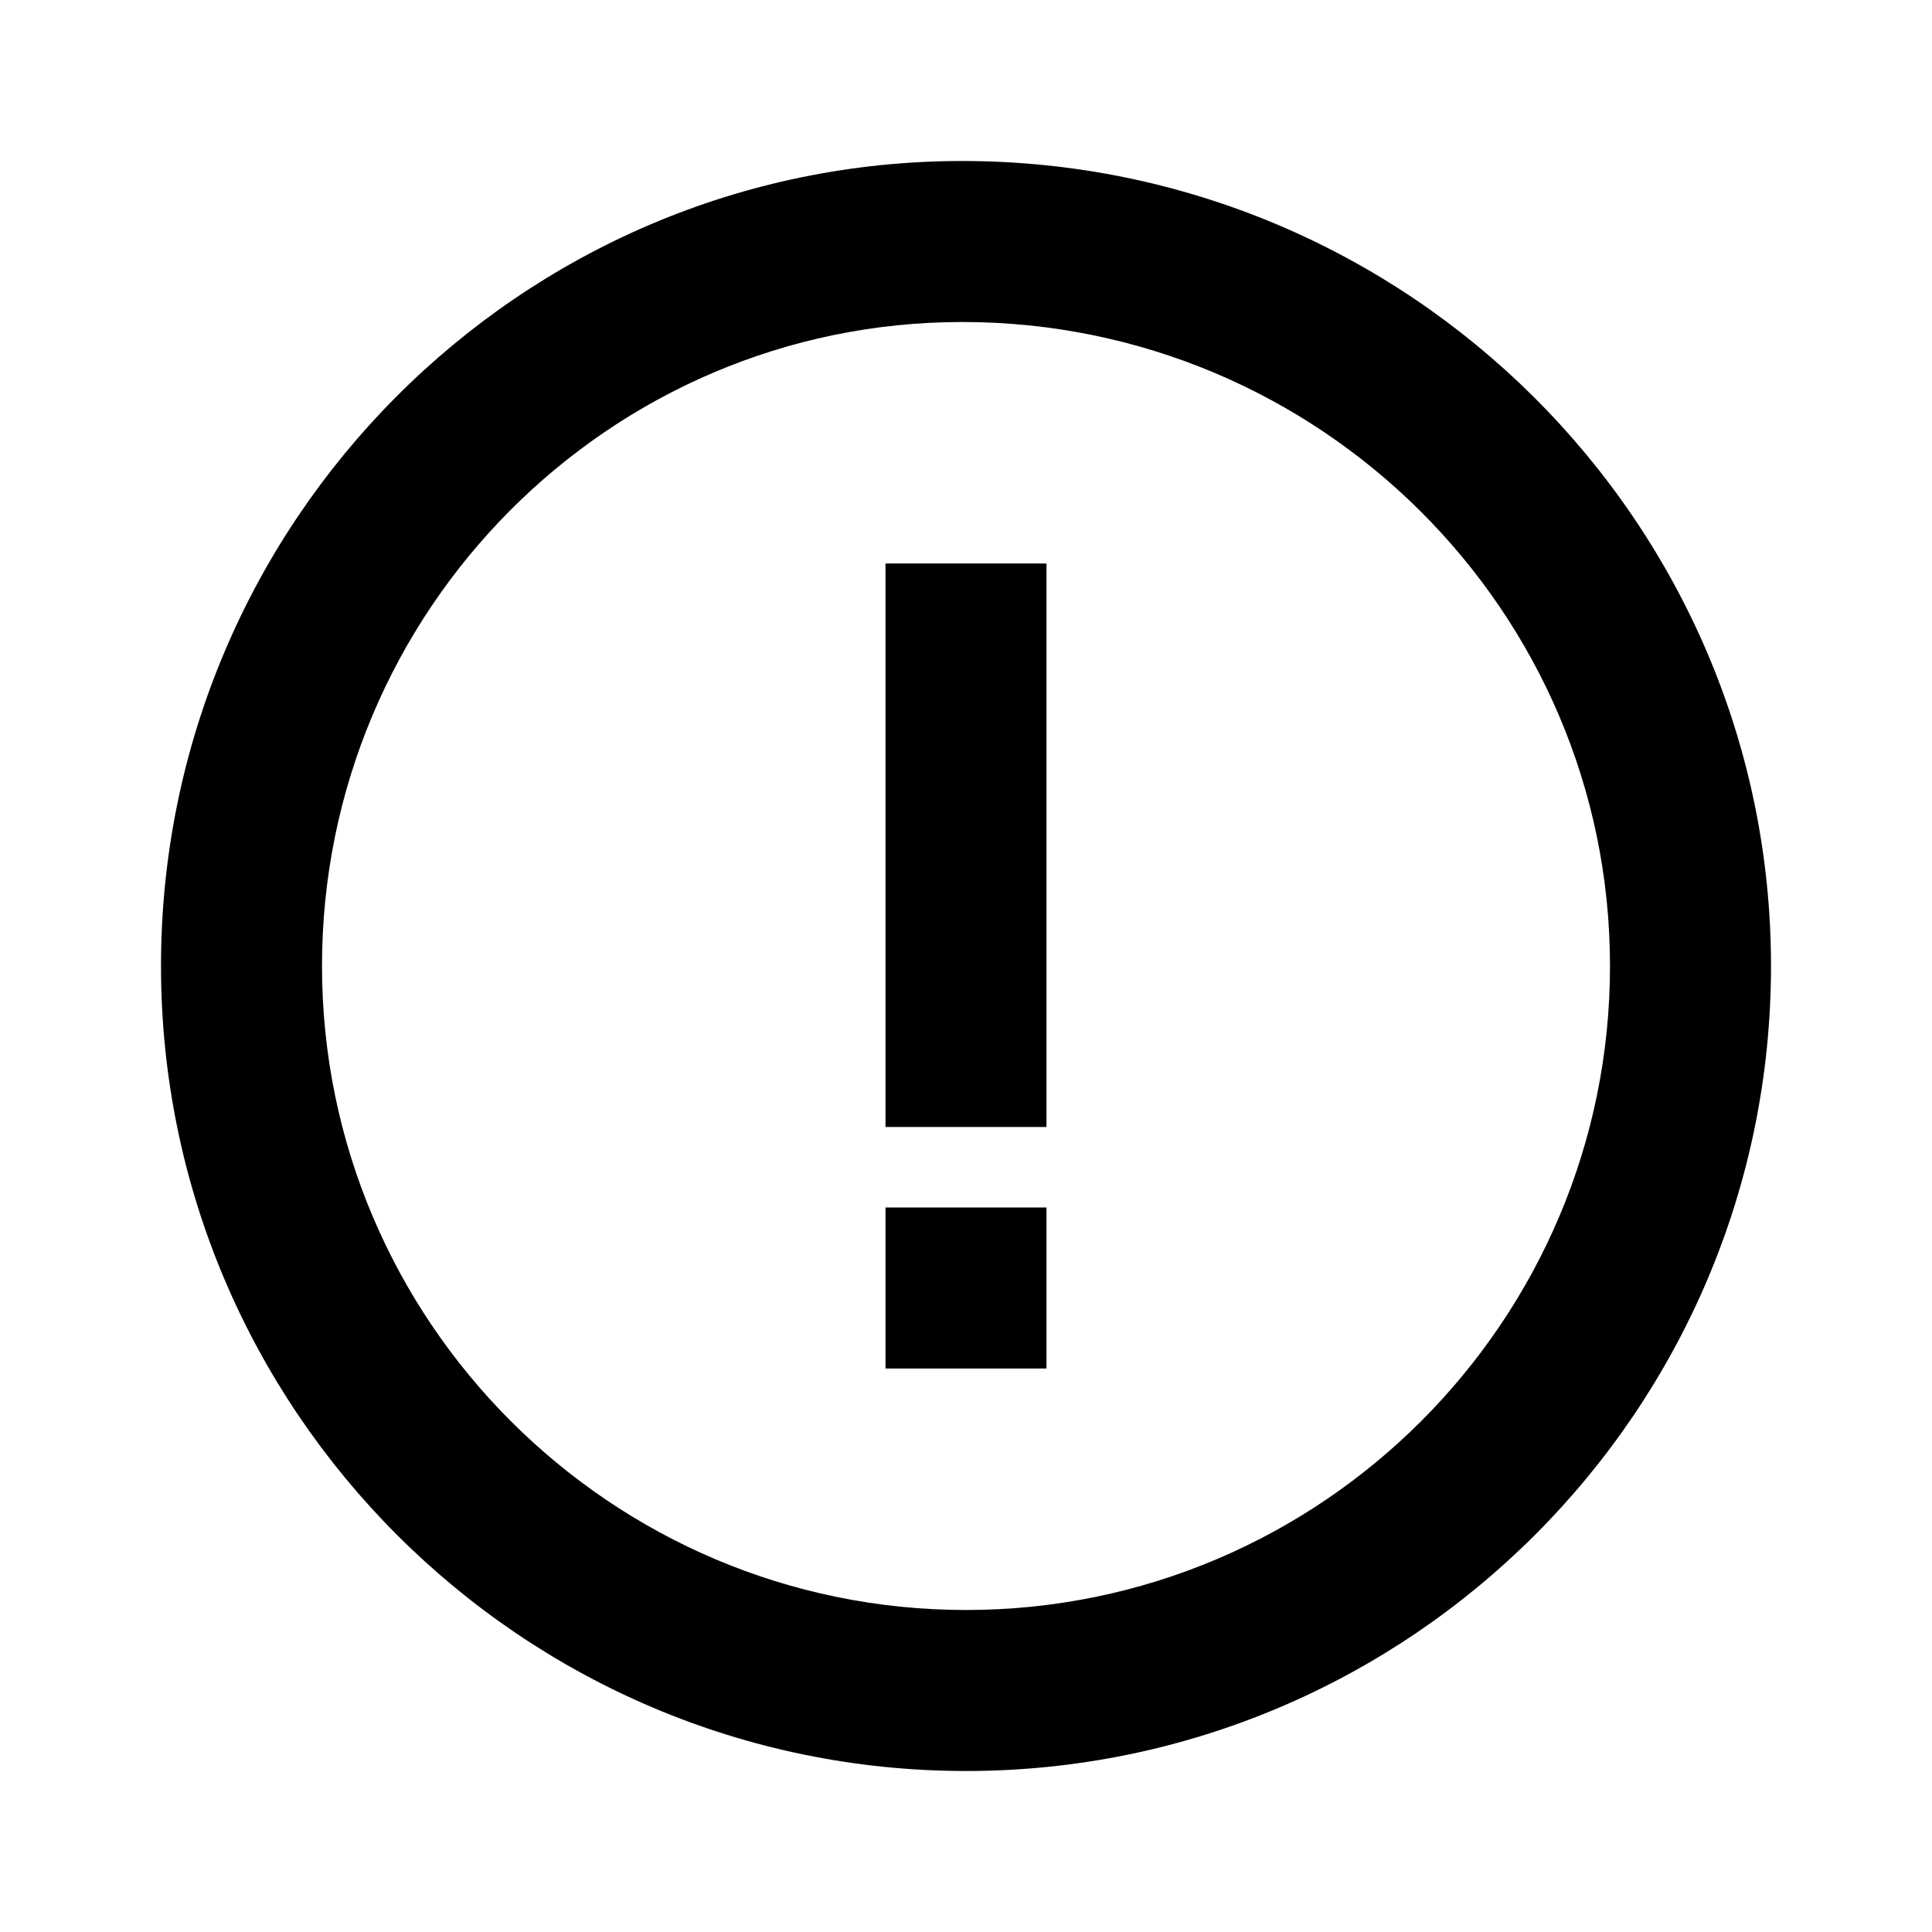
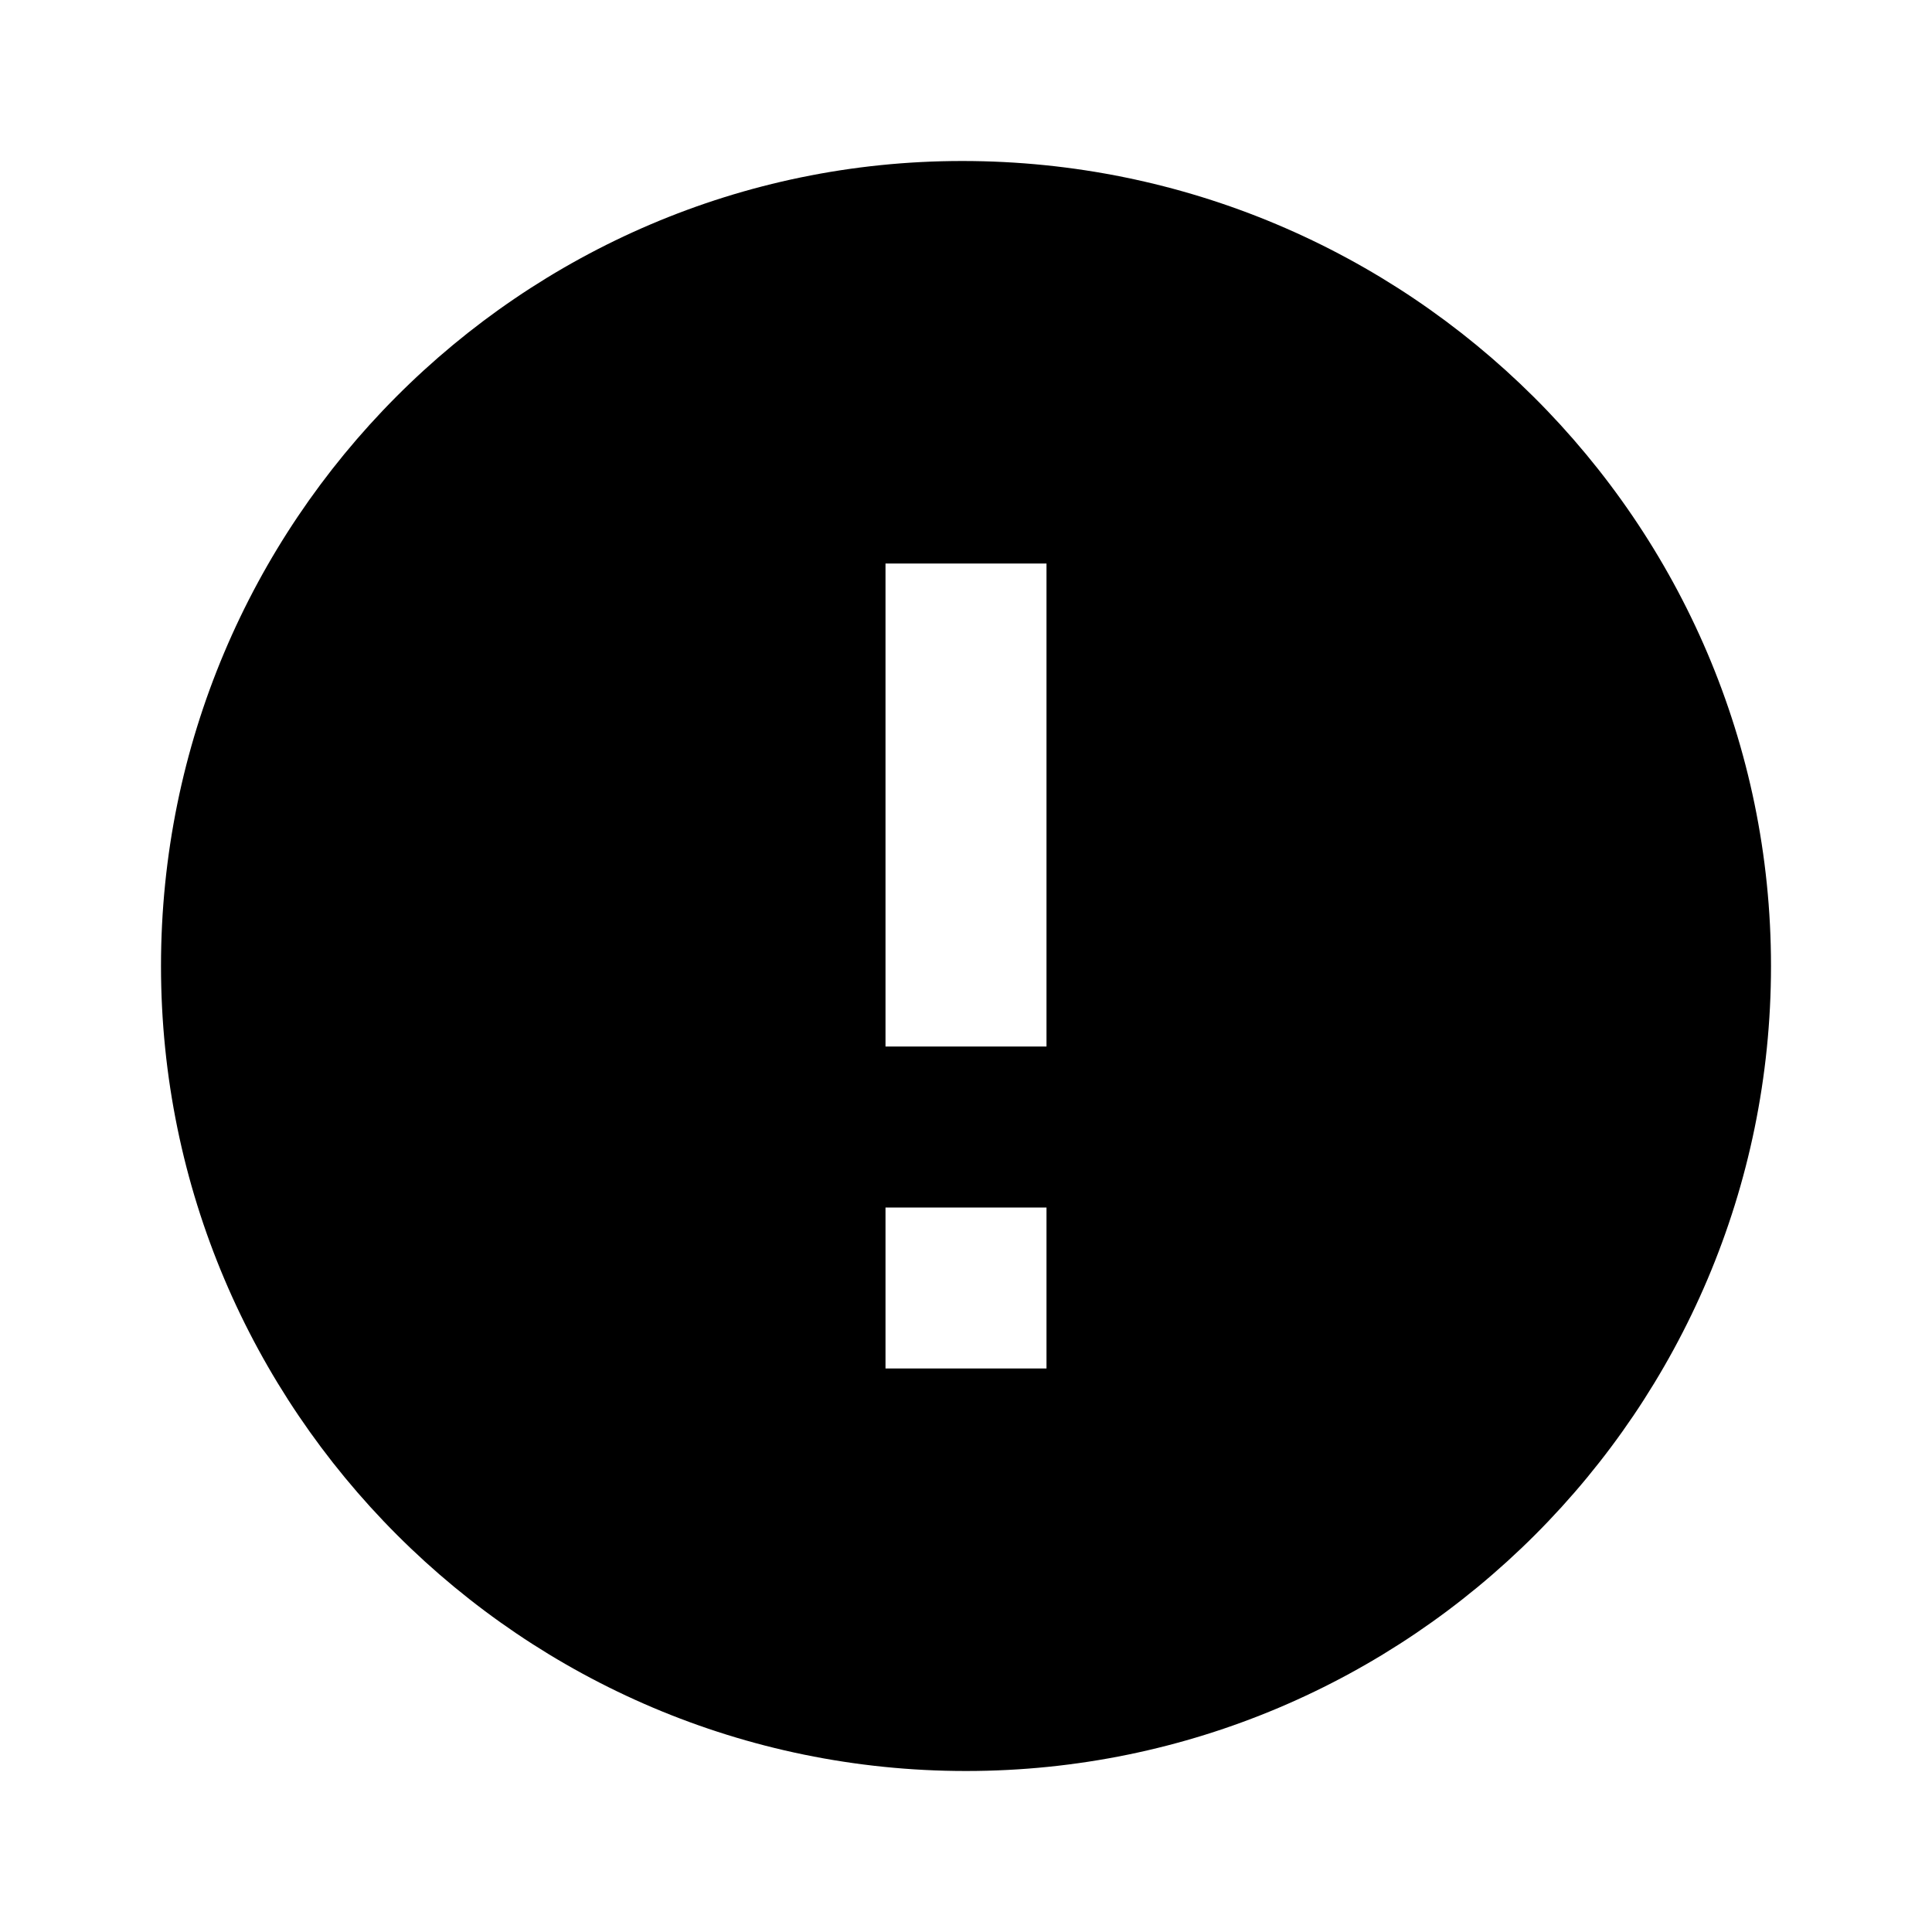
<svg xmlns="http://www.w3.org/2000/svg" width="24" height="24" viewBox="0 0 24 24">
-   <path d="M11.953 2C6.465 2 2 6.486 2 12s4.486 10 10 10 10-4.486 10-10S17.493 2 11.953 2zM12 20c-4.411 0-8-3.589-8-8s3.567-8 7.953-8C16.391 4 20 7.589 20 12s-3.589 8-8 8z" />
-   <path d="M11 7h2v7h-2zm0 8h2v2h-2z" />
+   <path d="M11.953 2C6.465 2 2 6.486 2 12s4.486 10 10 10 10-4.486 10-10S17.493 2 11.953 2zM13 17h-2v-2h2v2zm0-4h-2V7h2v6z" />
</svg>
